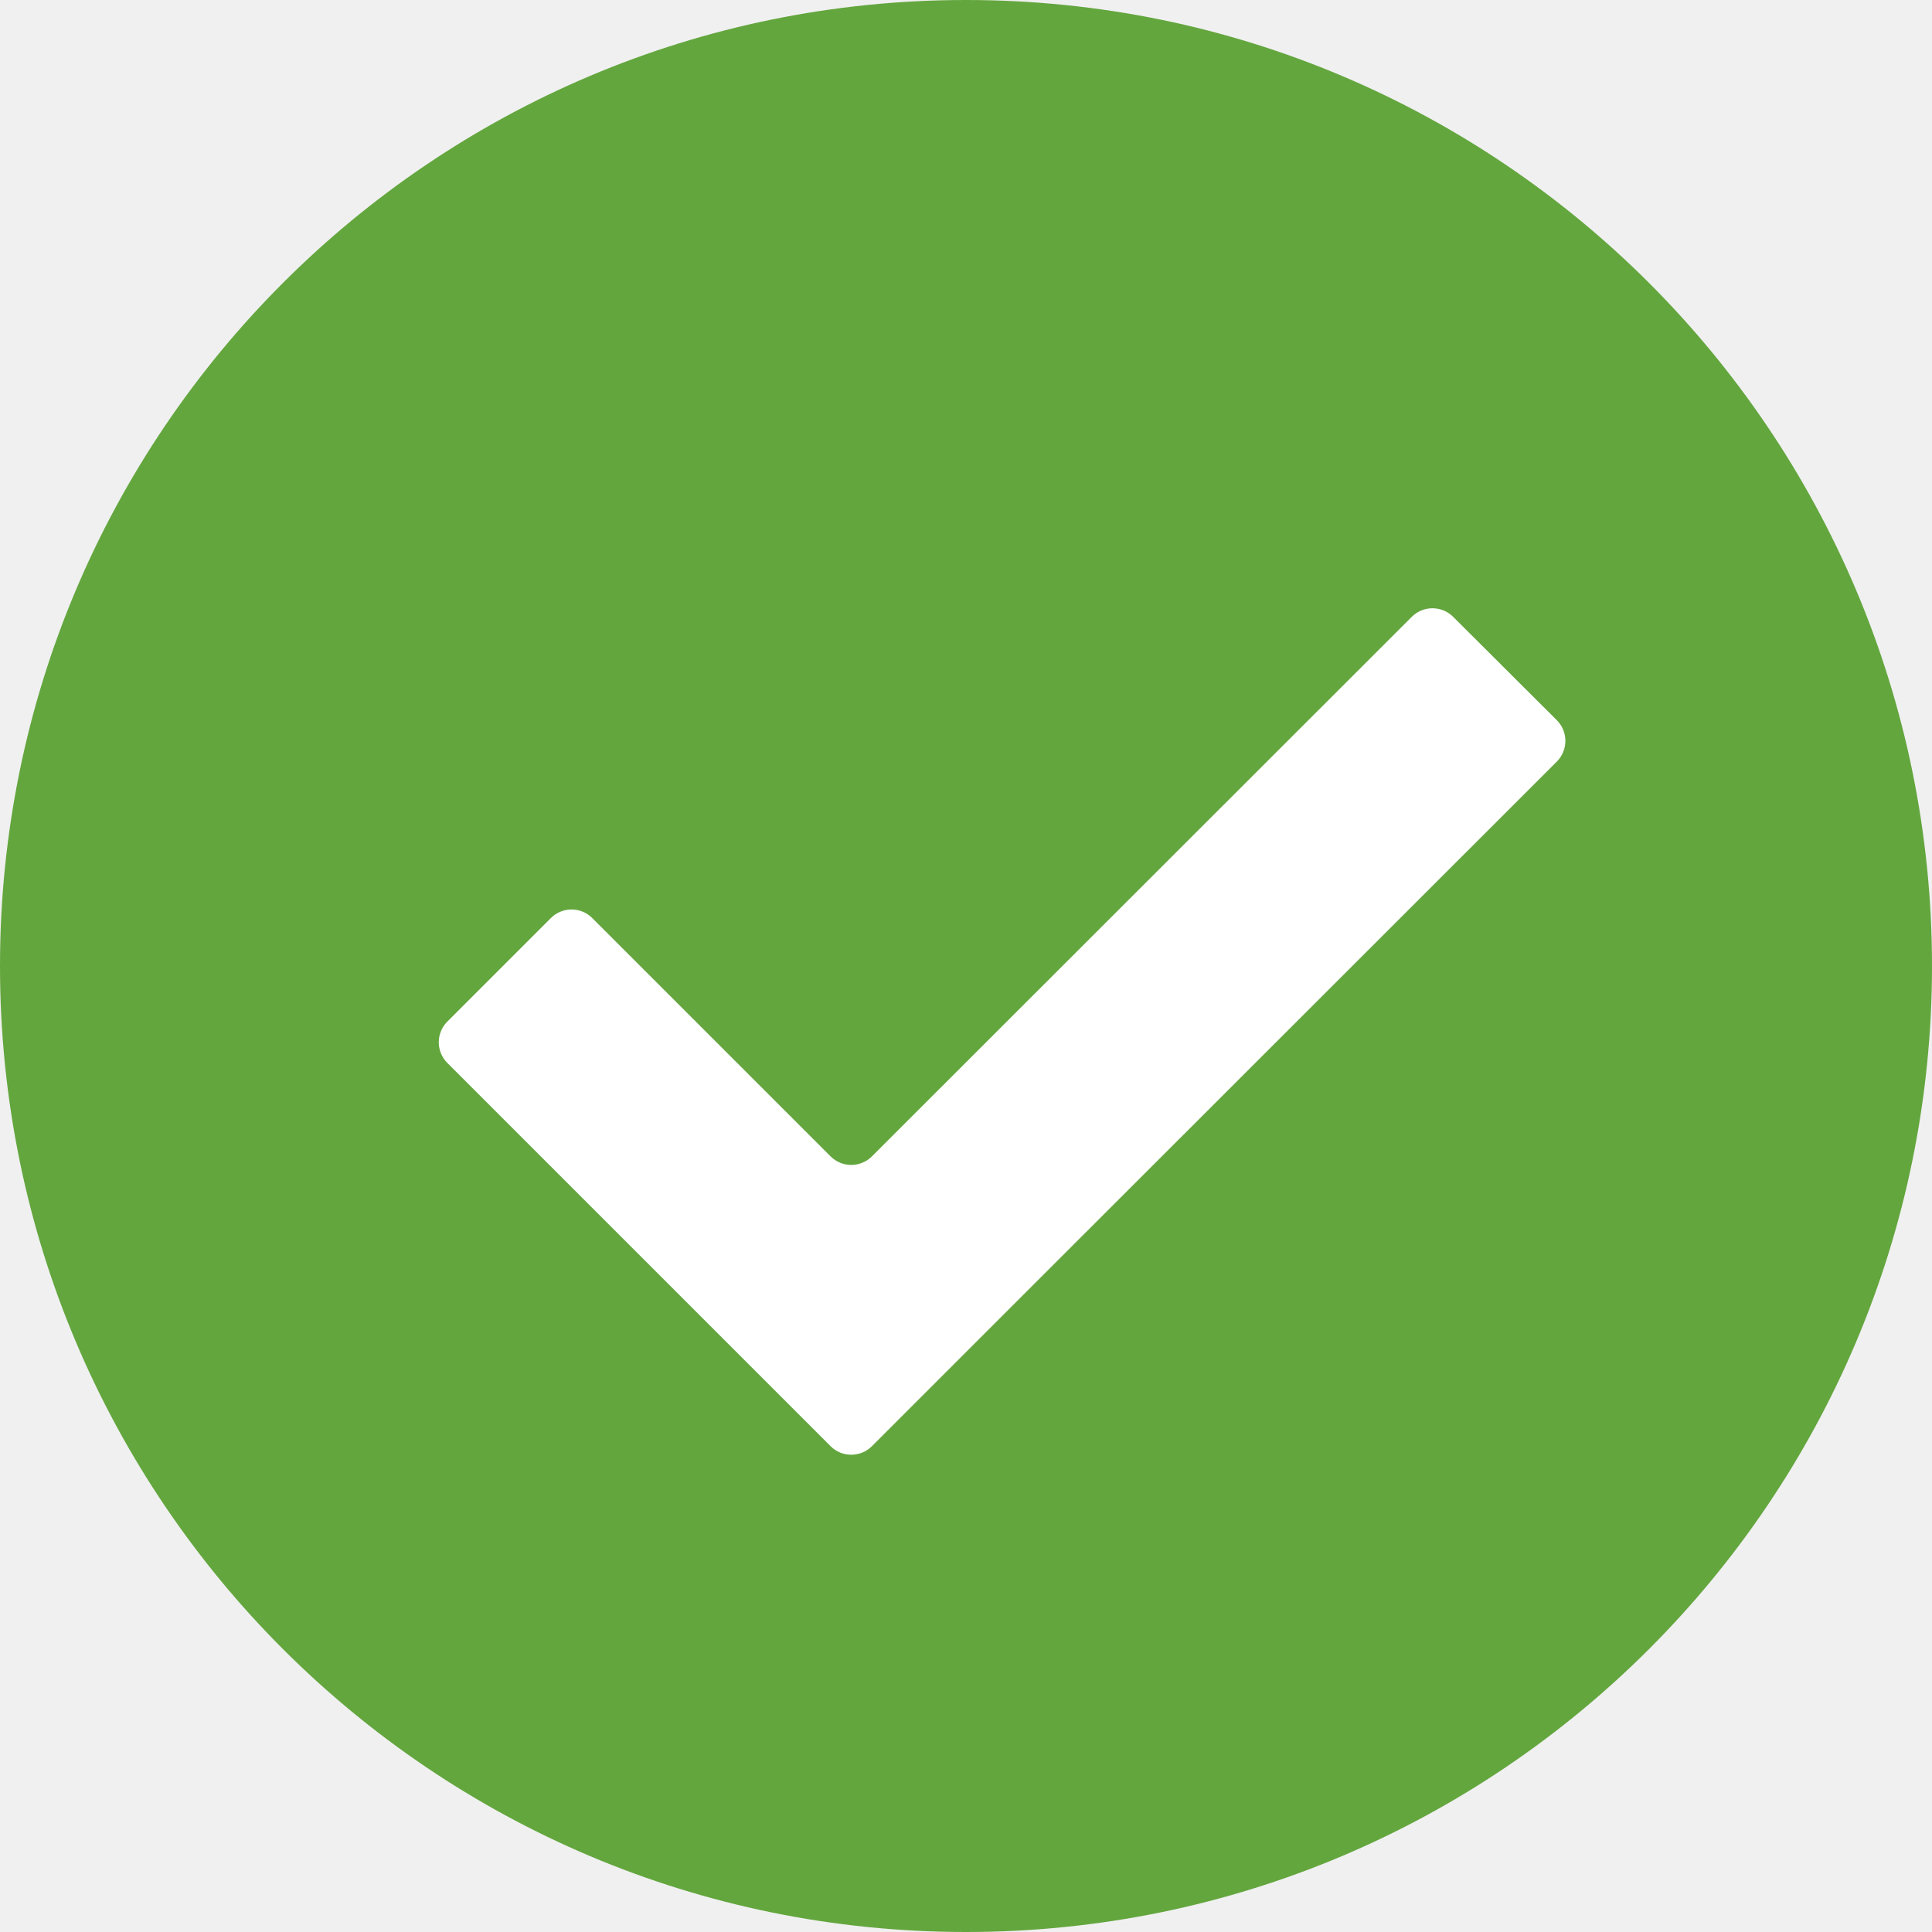
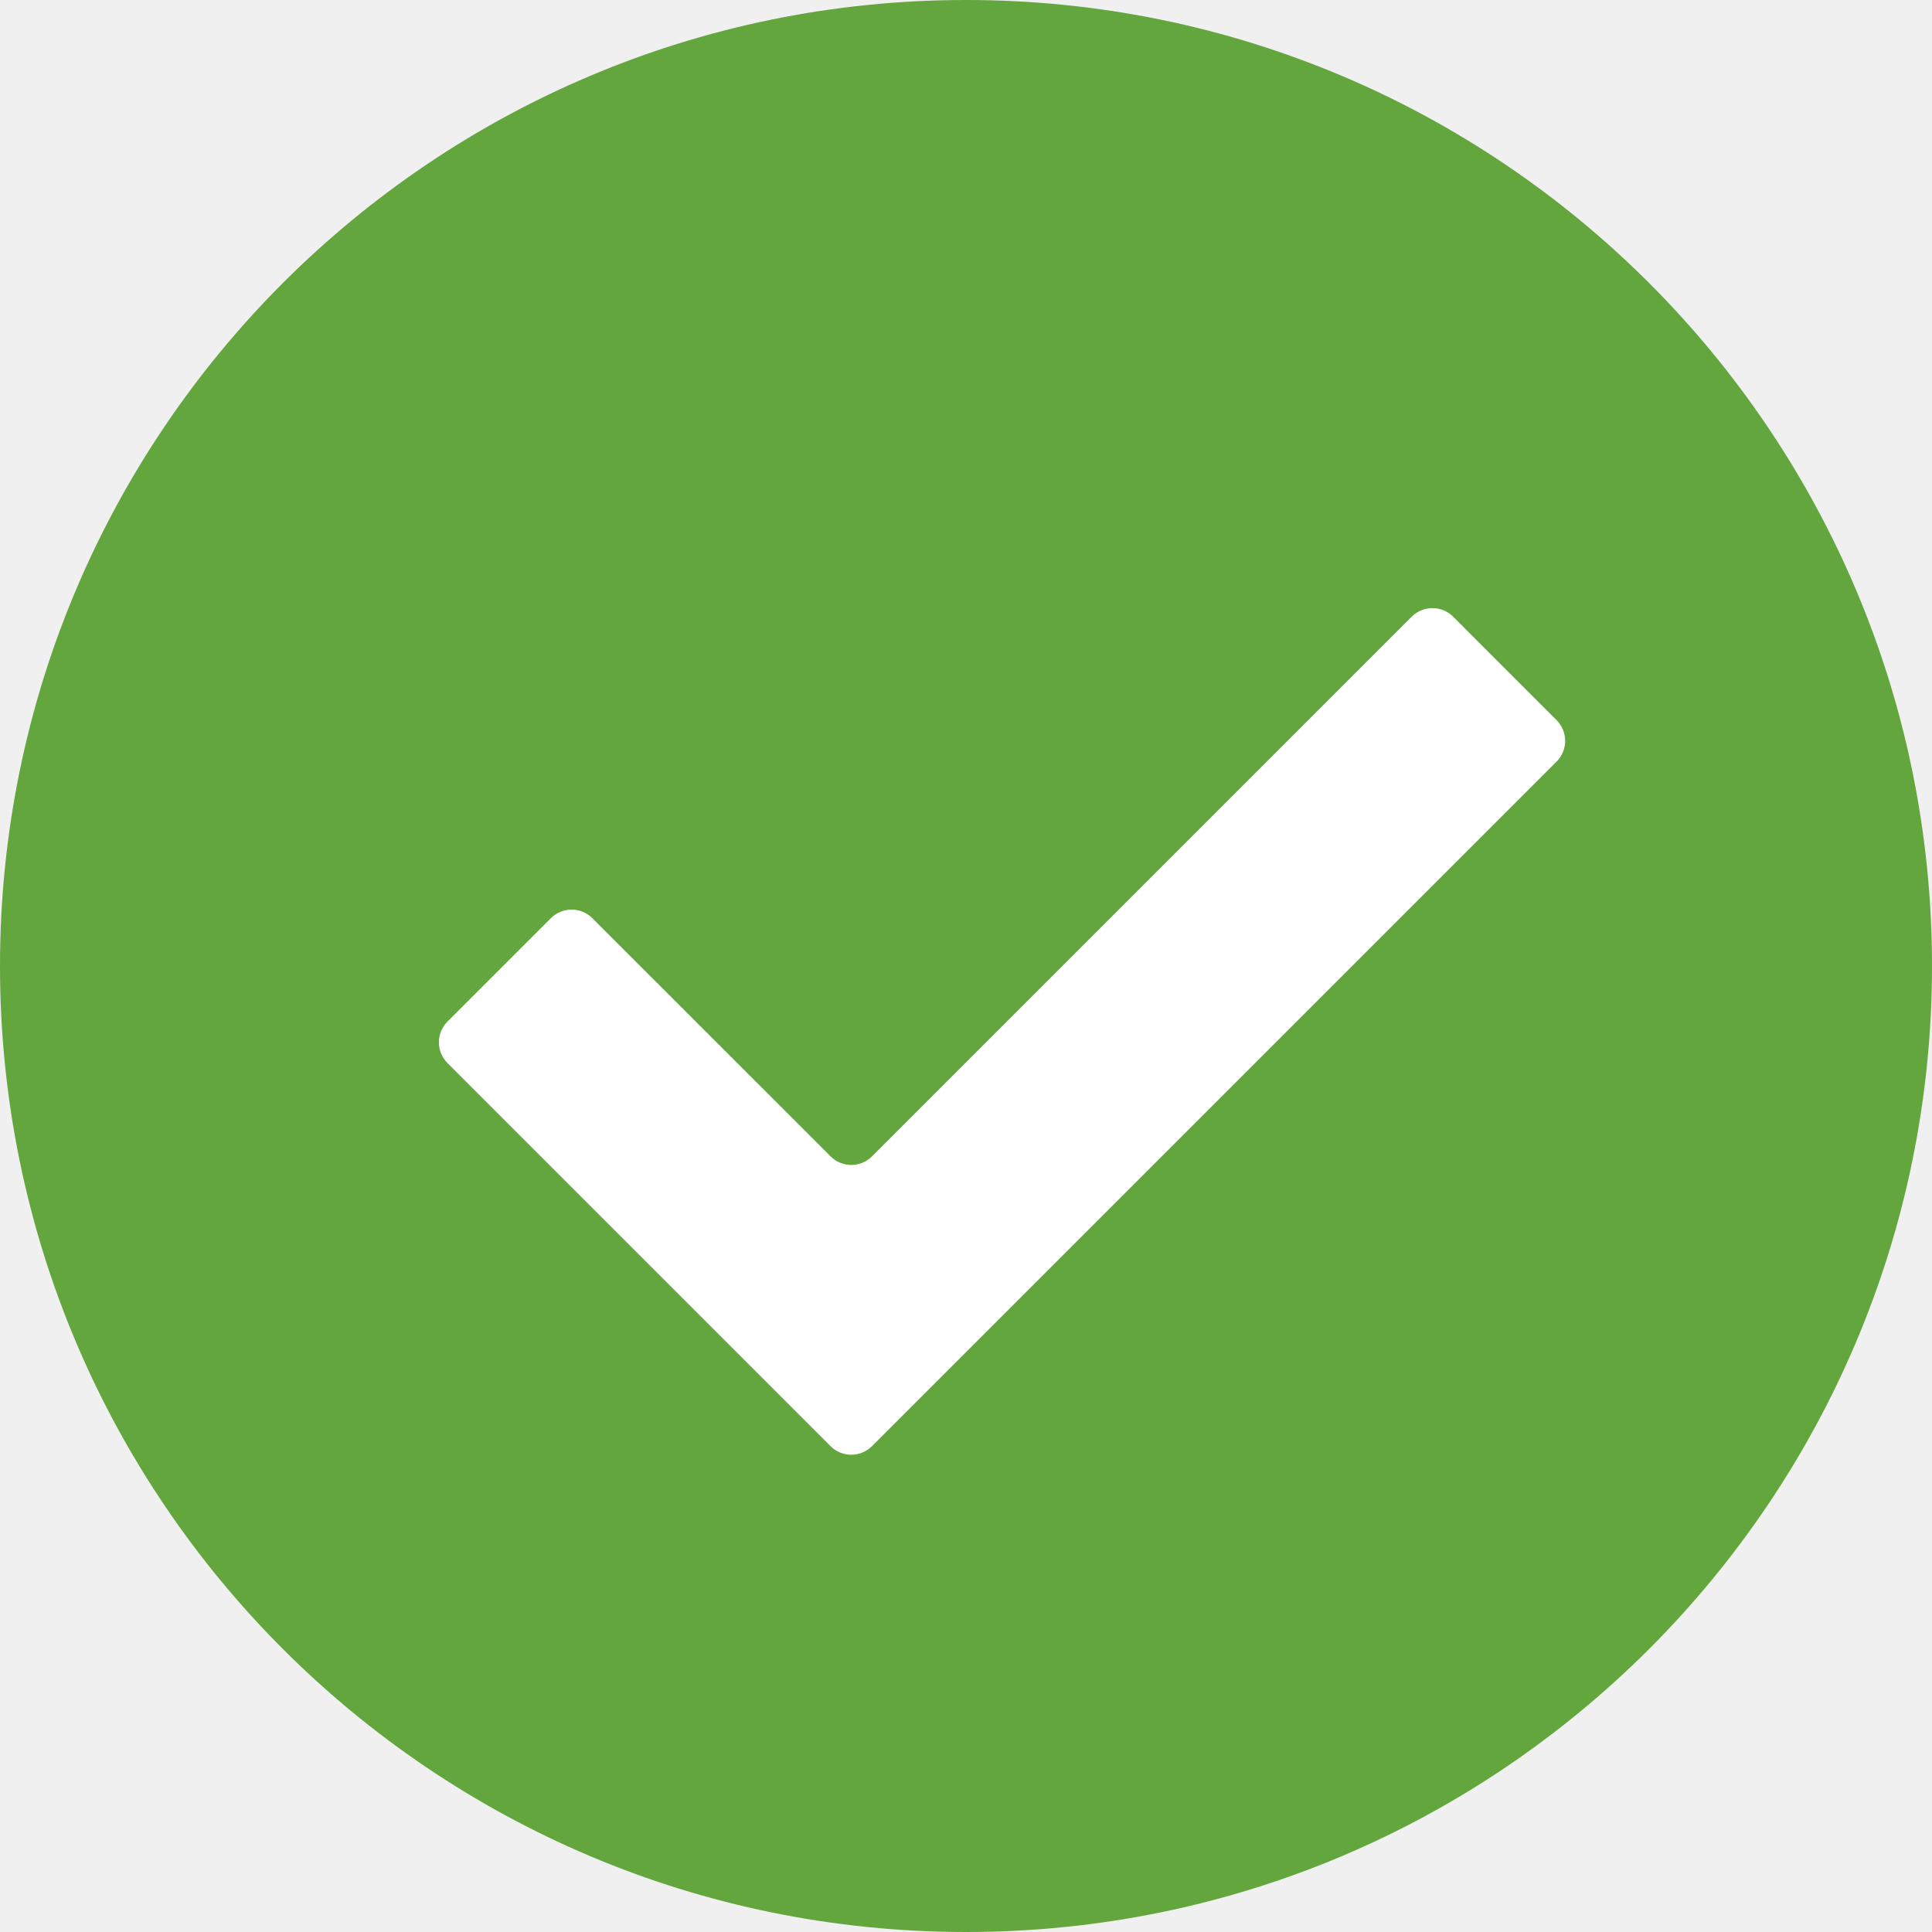
- <svg xmlns="http://www.w3.org/2000/svg" width="66" height="66" fill="none">
-   <path d="M33 66a33 33 0 100-66 33 33 0 000 66z" fill="#63A63E" />
-   <path d="M49.64 21.07a1 1 0 00-1.41 0L29.79 39.5a1 1 0 01-1.42 0l-8.14-8.14a1 1 0 00-1.41 0l-3.54 3.54a1 1 0 000 1.41l13.1 13.1a1 1 0 001.4 0l3.54-3.54 1.42-1.42 18.44-18.43a1 1 0 000-1.42l-3.54-3.53z" fill="#fff" />
+ <svg xmlns="http://www.w3.org/2000/svg" width="66" height="66" viewBox="0 0 66 66" fill="none">
+   <path d="M33 66C51.225 66 66 51.225 66 33C66 14.775 51.225 0 33 0C14.775 0 0 14.775 0 33C0 51.225 14.775 66 33 66Z" fill="#63A63E" />
+   <path d="M49.641 21.066C49.25 20.677 48.618 20.677 48.227 21.066L29.788 39.504C29.397 39.893 28.765 39.893 28.374 39.504L20.234 31.365C19.843 30.976 19.211 30.976 18.82 31.365L15.285 34.9C14.896 35.291 14.896 35.923 15.285 36.314L28.374 49.404C28.765 49.793 29.397 49.793 29.788 49.404L33.324 45.868L34.738 44.454L53.176 26.016C53.565 25.625 53.565 24.993 53.176 24.602L49.641 21.066Z" fill="white" />
</svg>
